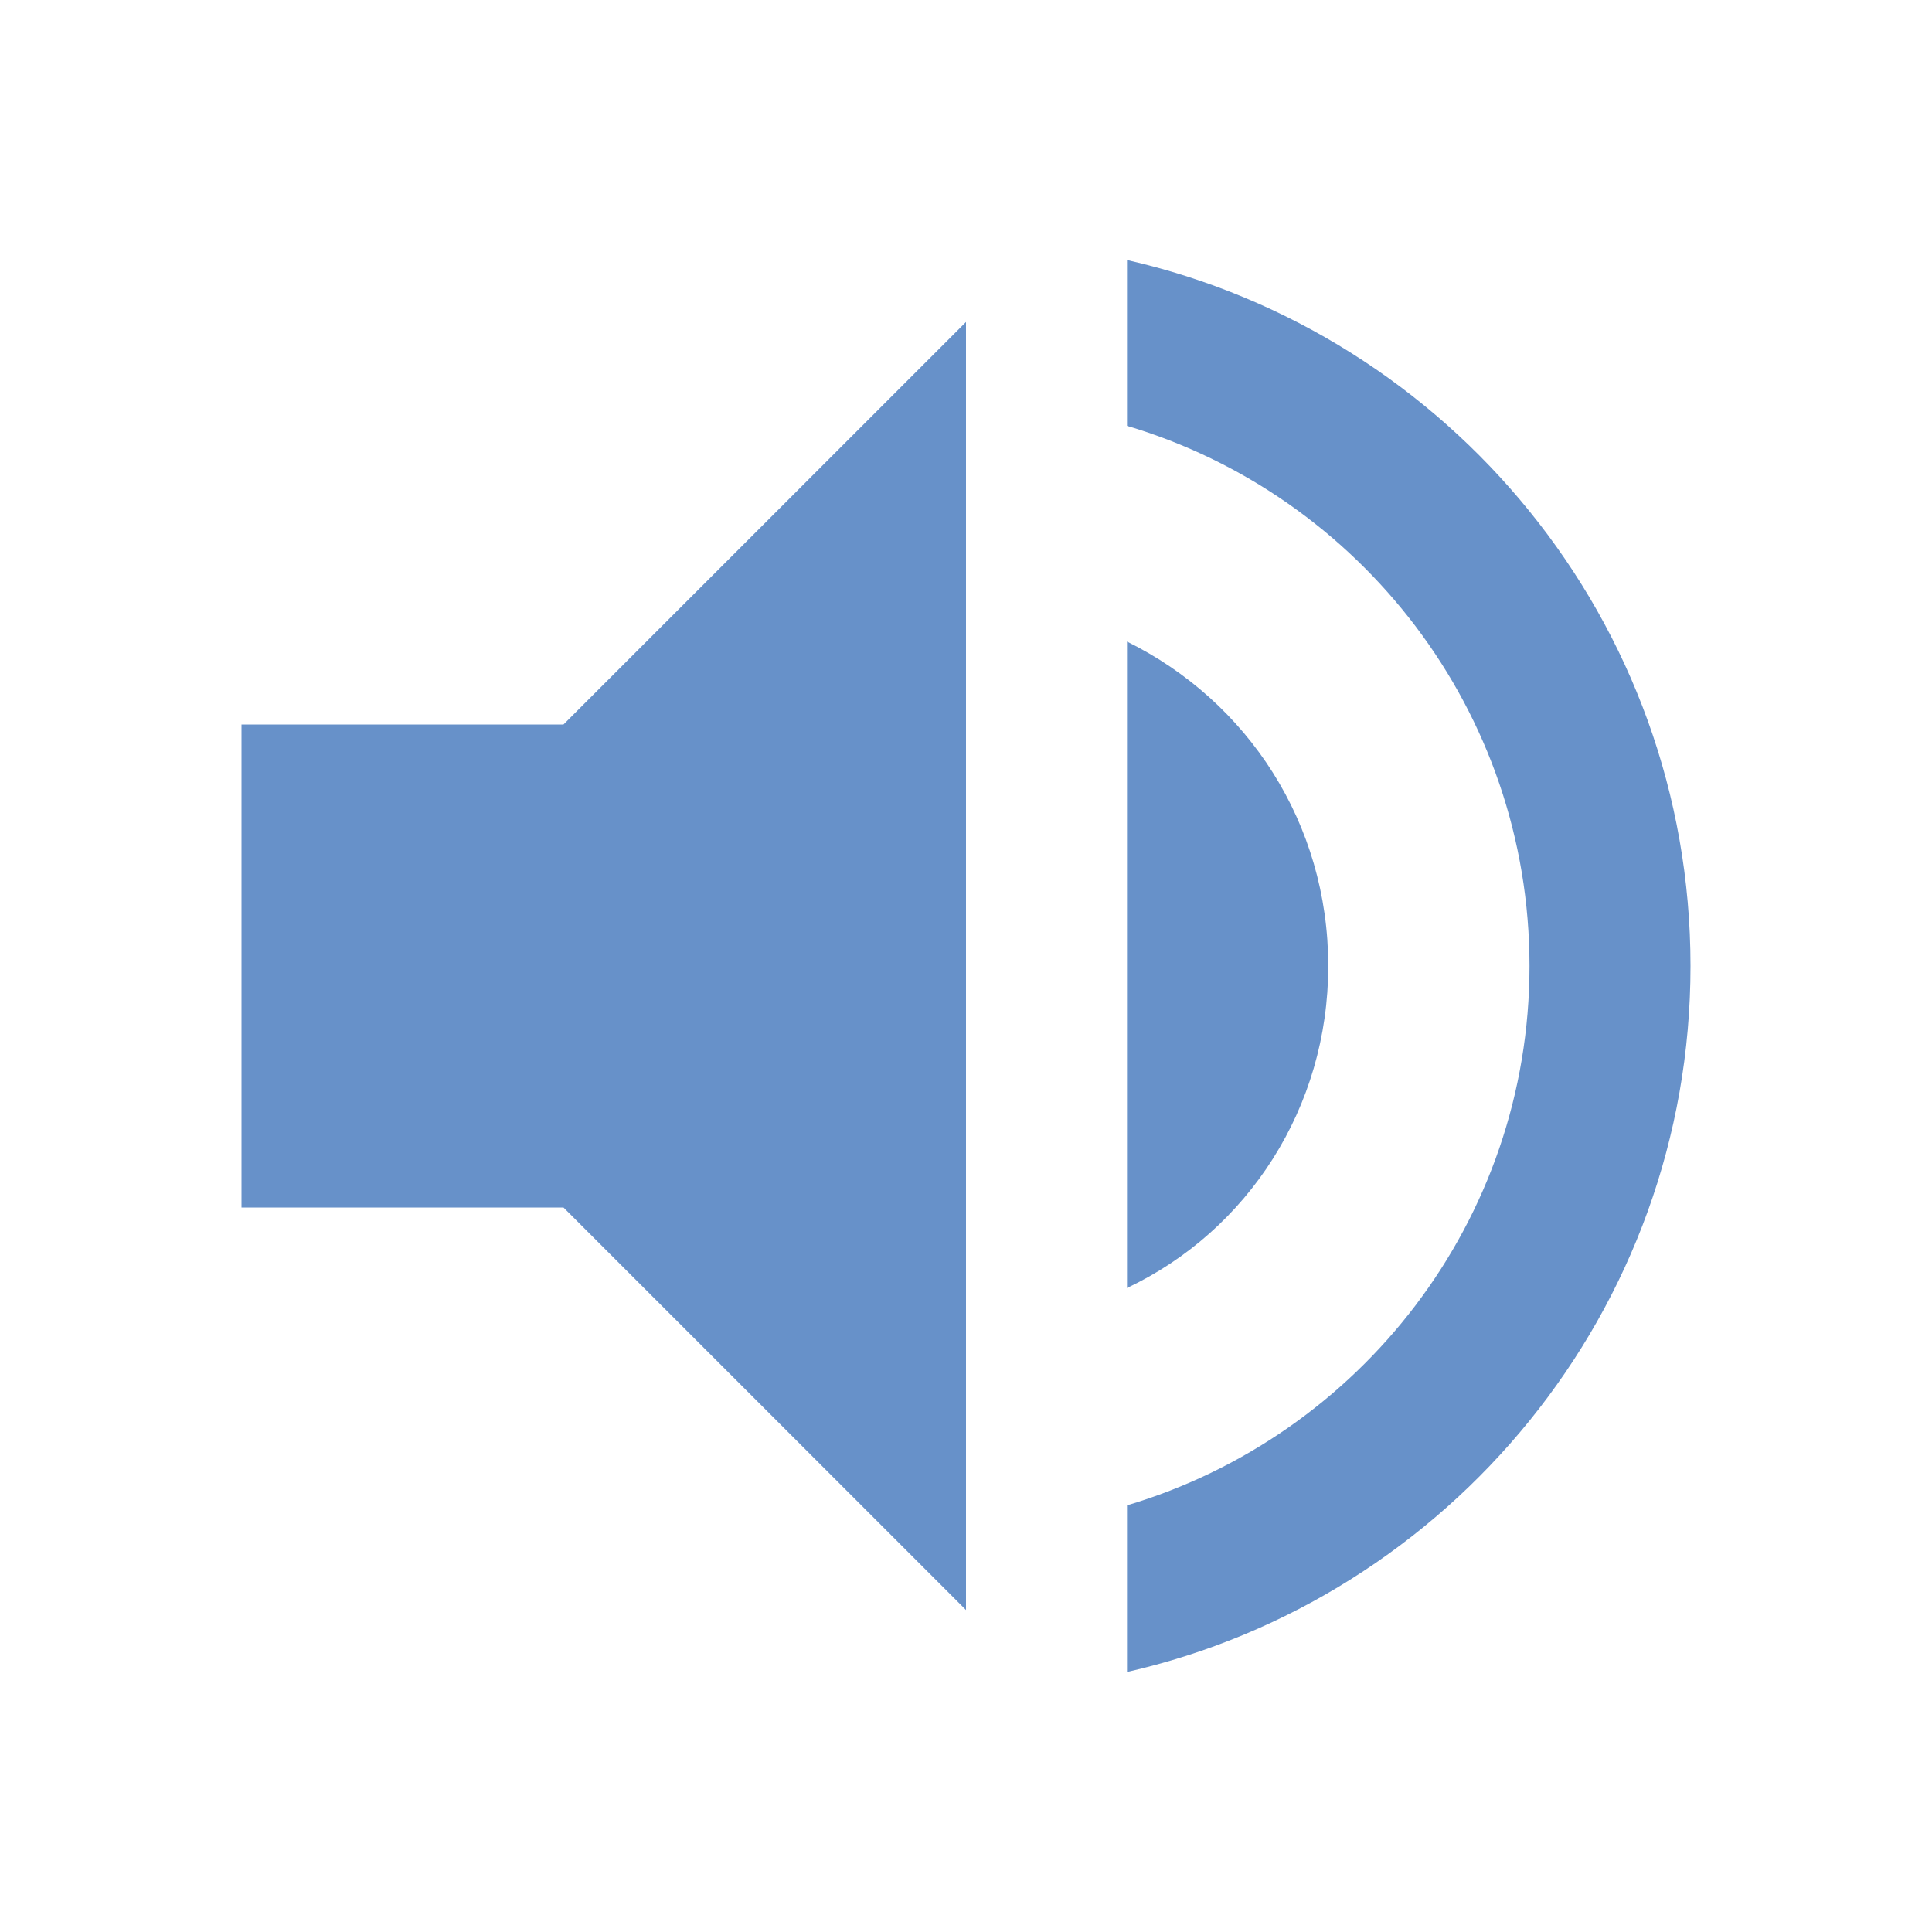
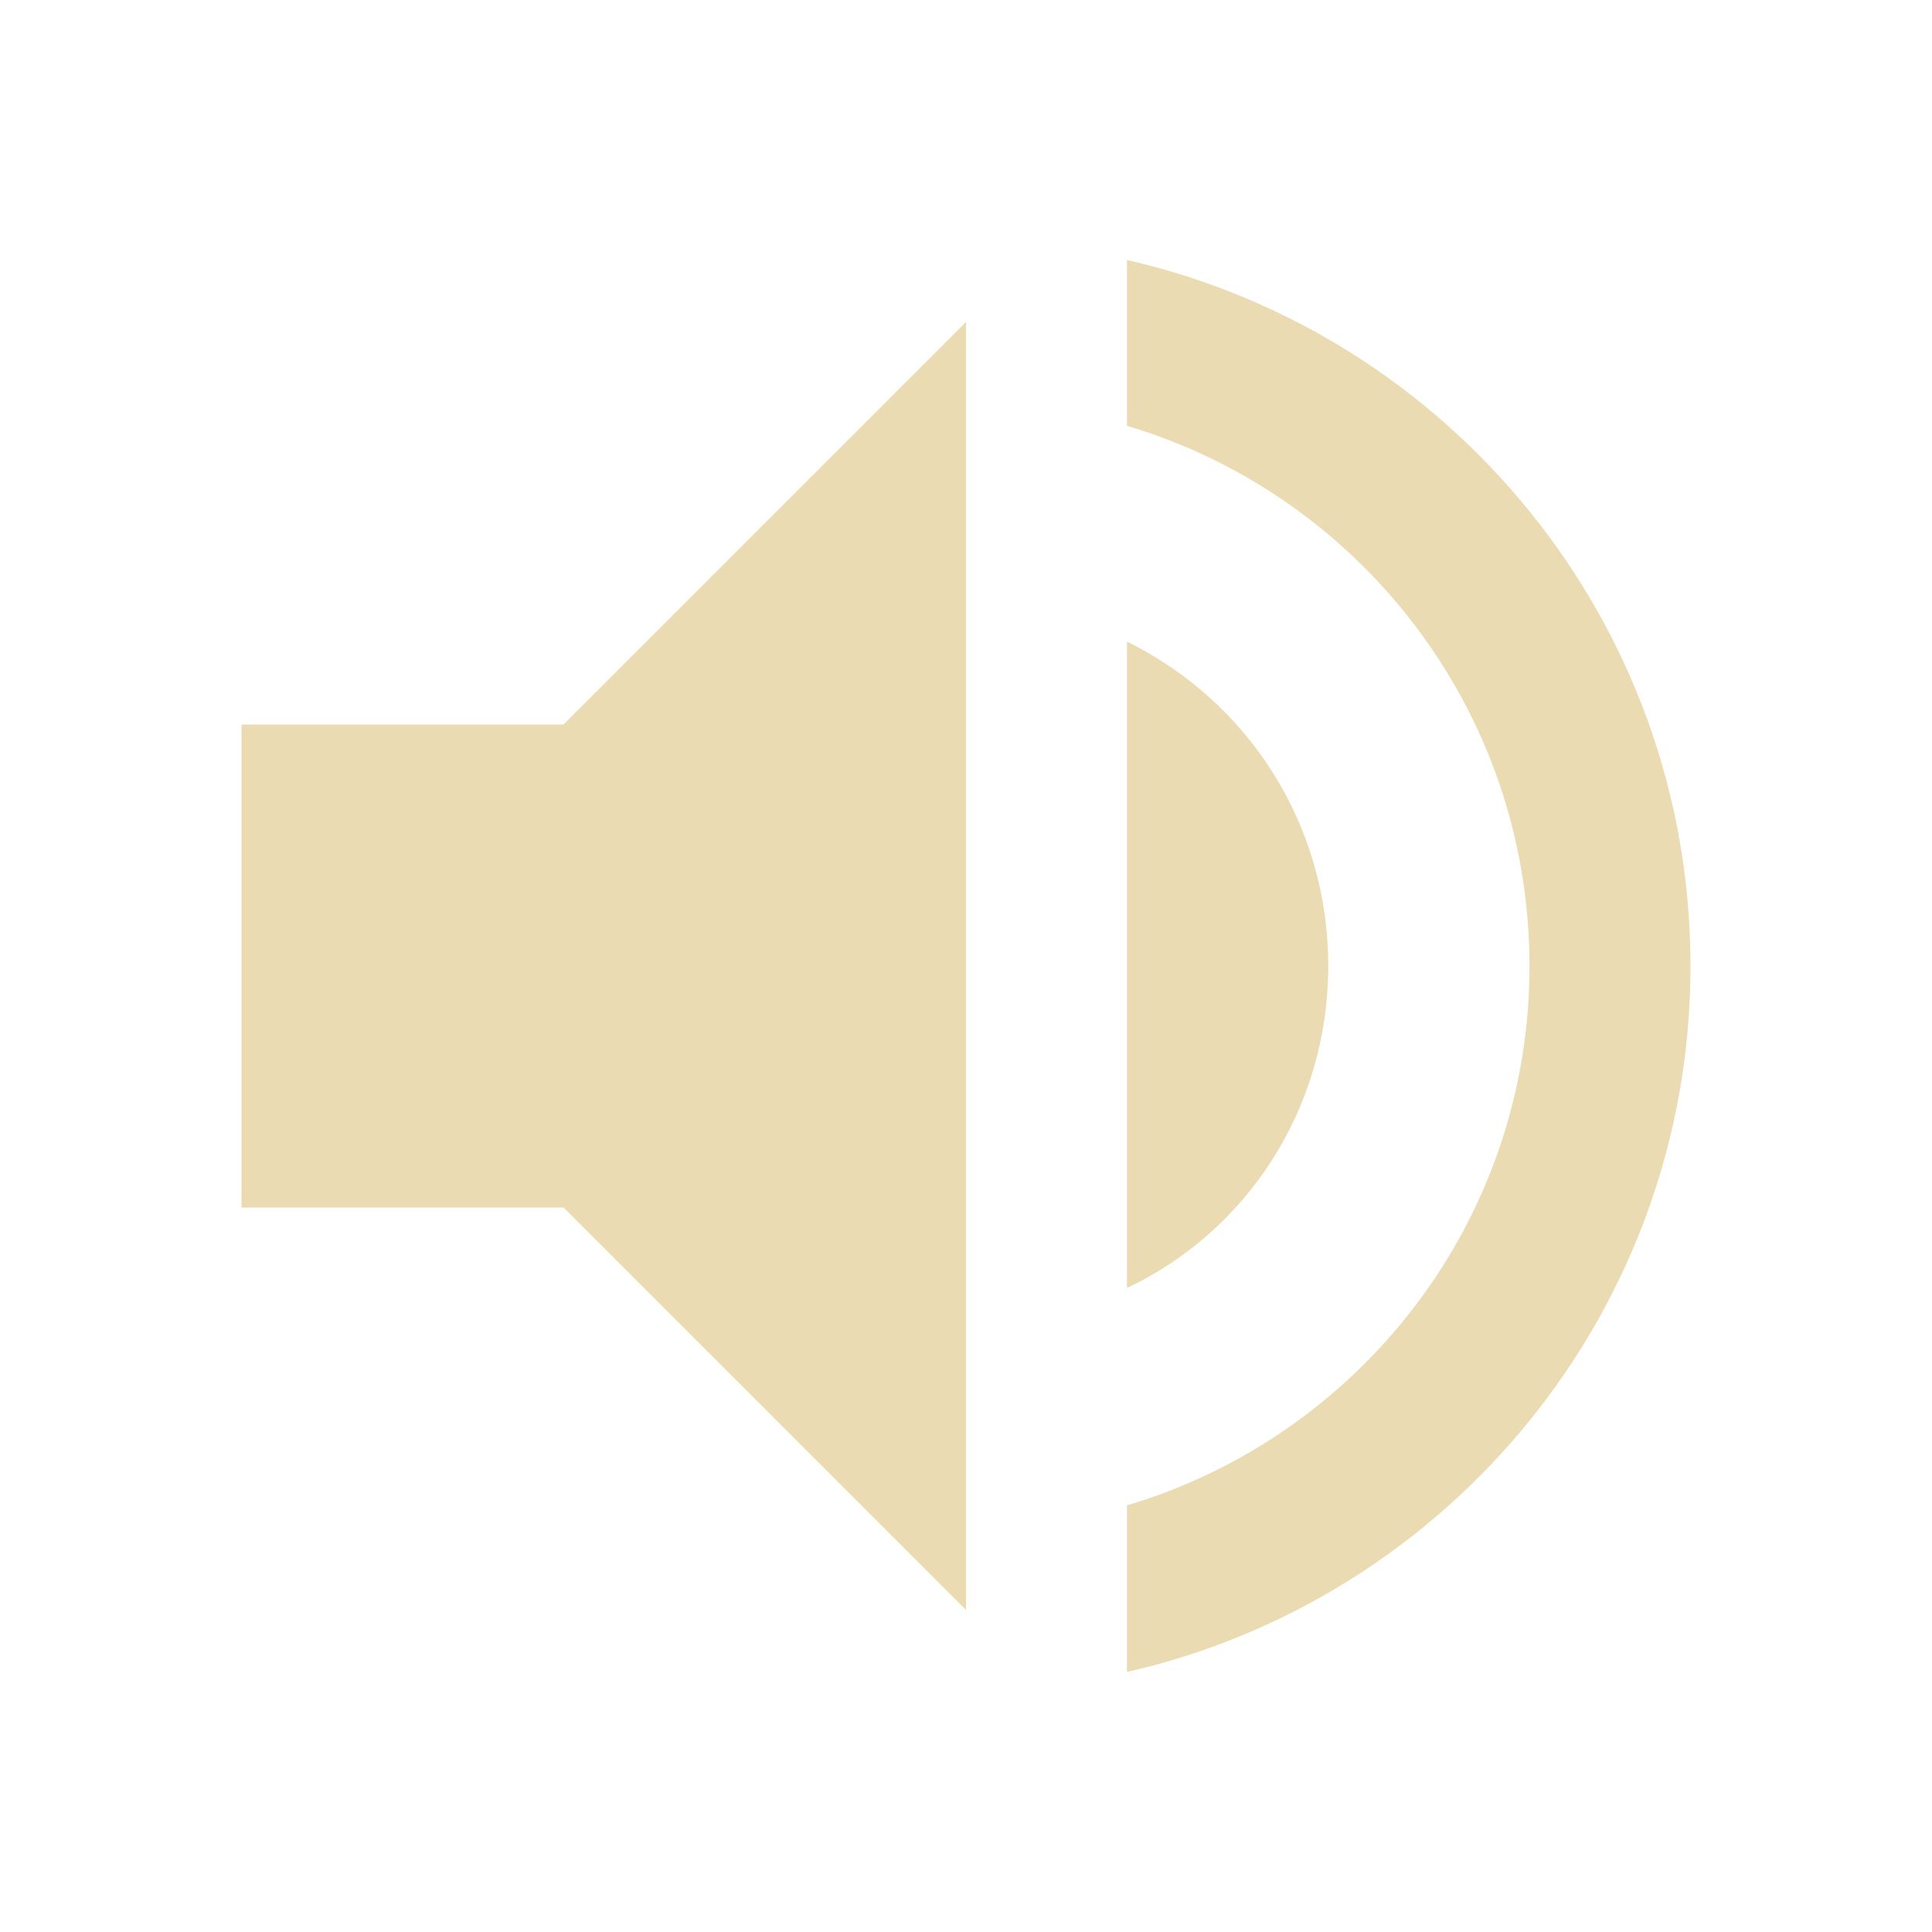
<svg xmlns="http://www.w3.org/2000/svg" version="1.1" width="240" height="240" viewBox="0 0 24 24">
-   <path fill="#6791C9" d="M14,3.23V5.29C16.89,6.15 19,8.83 19,12C19,15.17 16.89,17.84 14,18.7V20.77C18,19.86 21,16.28 21,12C21,7.72 18,4.14 14,3.23M16.5,12C16.5,10.23 15.5,8.71 14,7.97V16C15.5,15.29 16.5,13.76 16.5,12M3,9V15H7L12,20V4L7,9H3Z" />
+   <path fill="#EBDBB2" d="M14,3.23V5.29C16.89,6.15 19,8.83 19,12C19,15.17 16.89,17.84 14,18.7V20.77C18,19.86 21,16.28 21,12C21,7.72 18,4.14 14,3.23M16.5,12C16.5,10.23 15.5,8.71 14,7.97V16C15.5,15.29 16.5,13.76 16.5,12M3,9V15H7L12,20V4L7,9H3Z" />
</svg>
